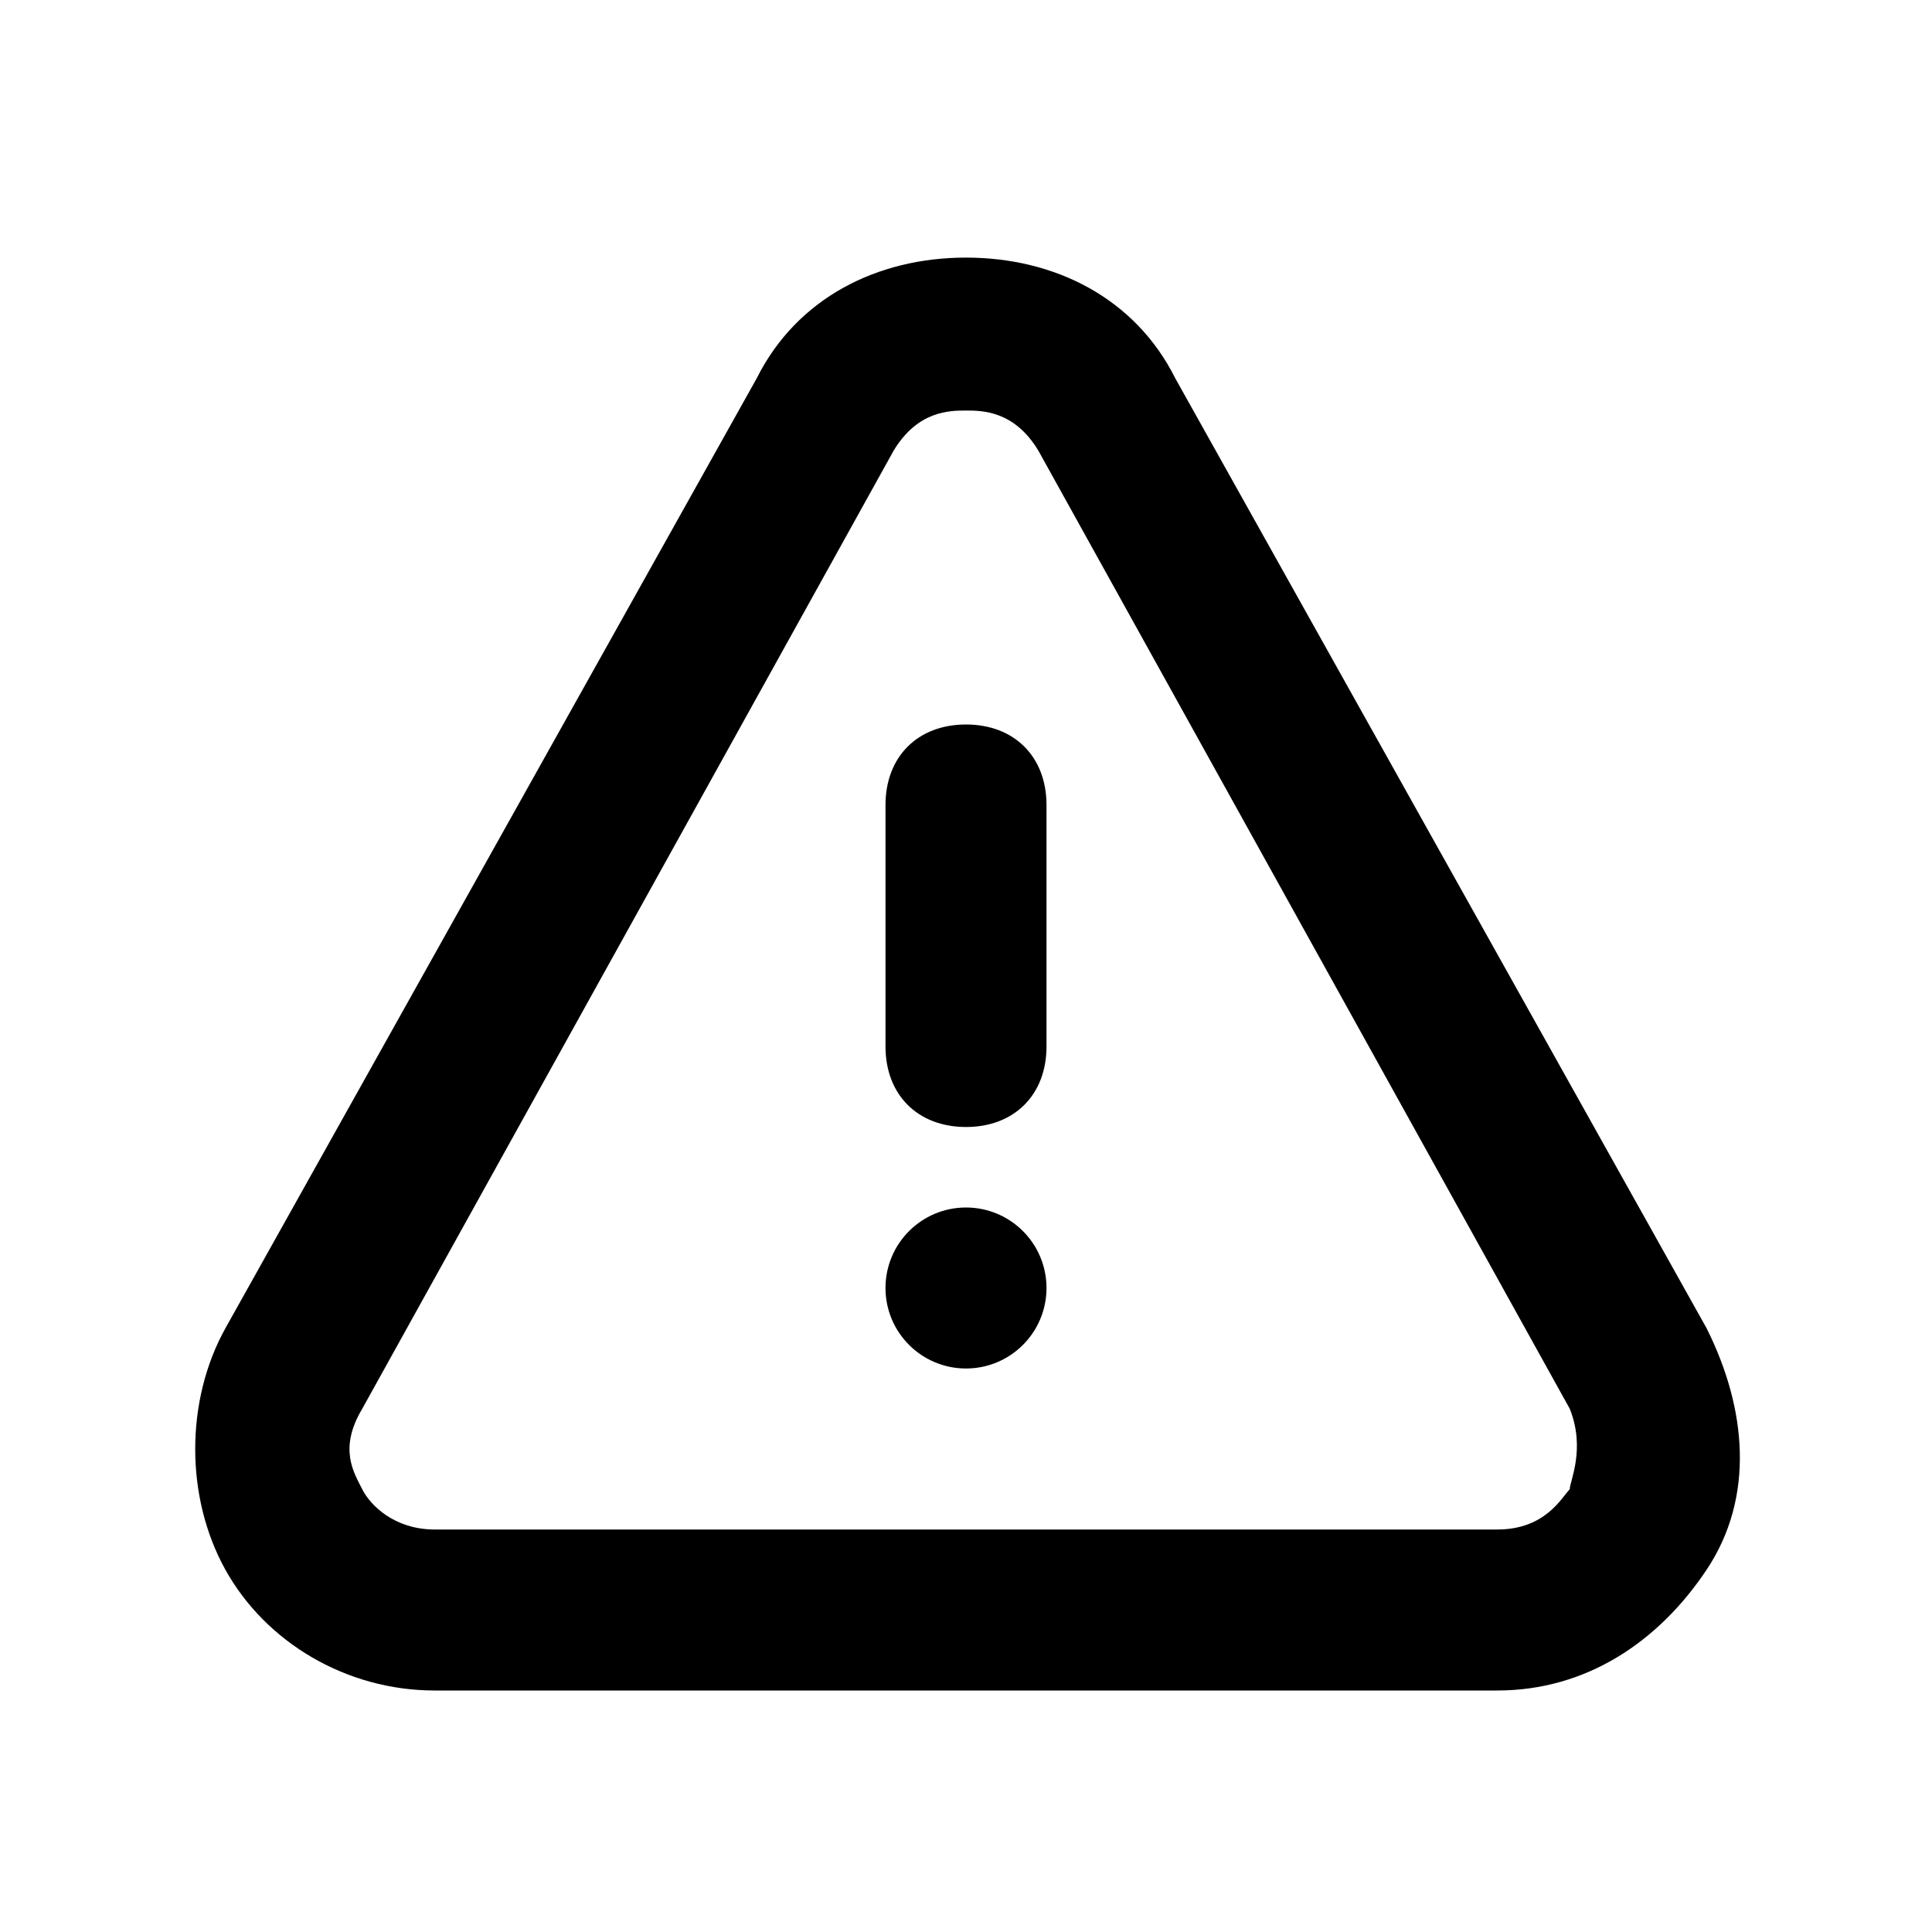
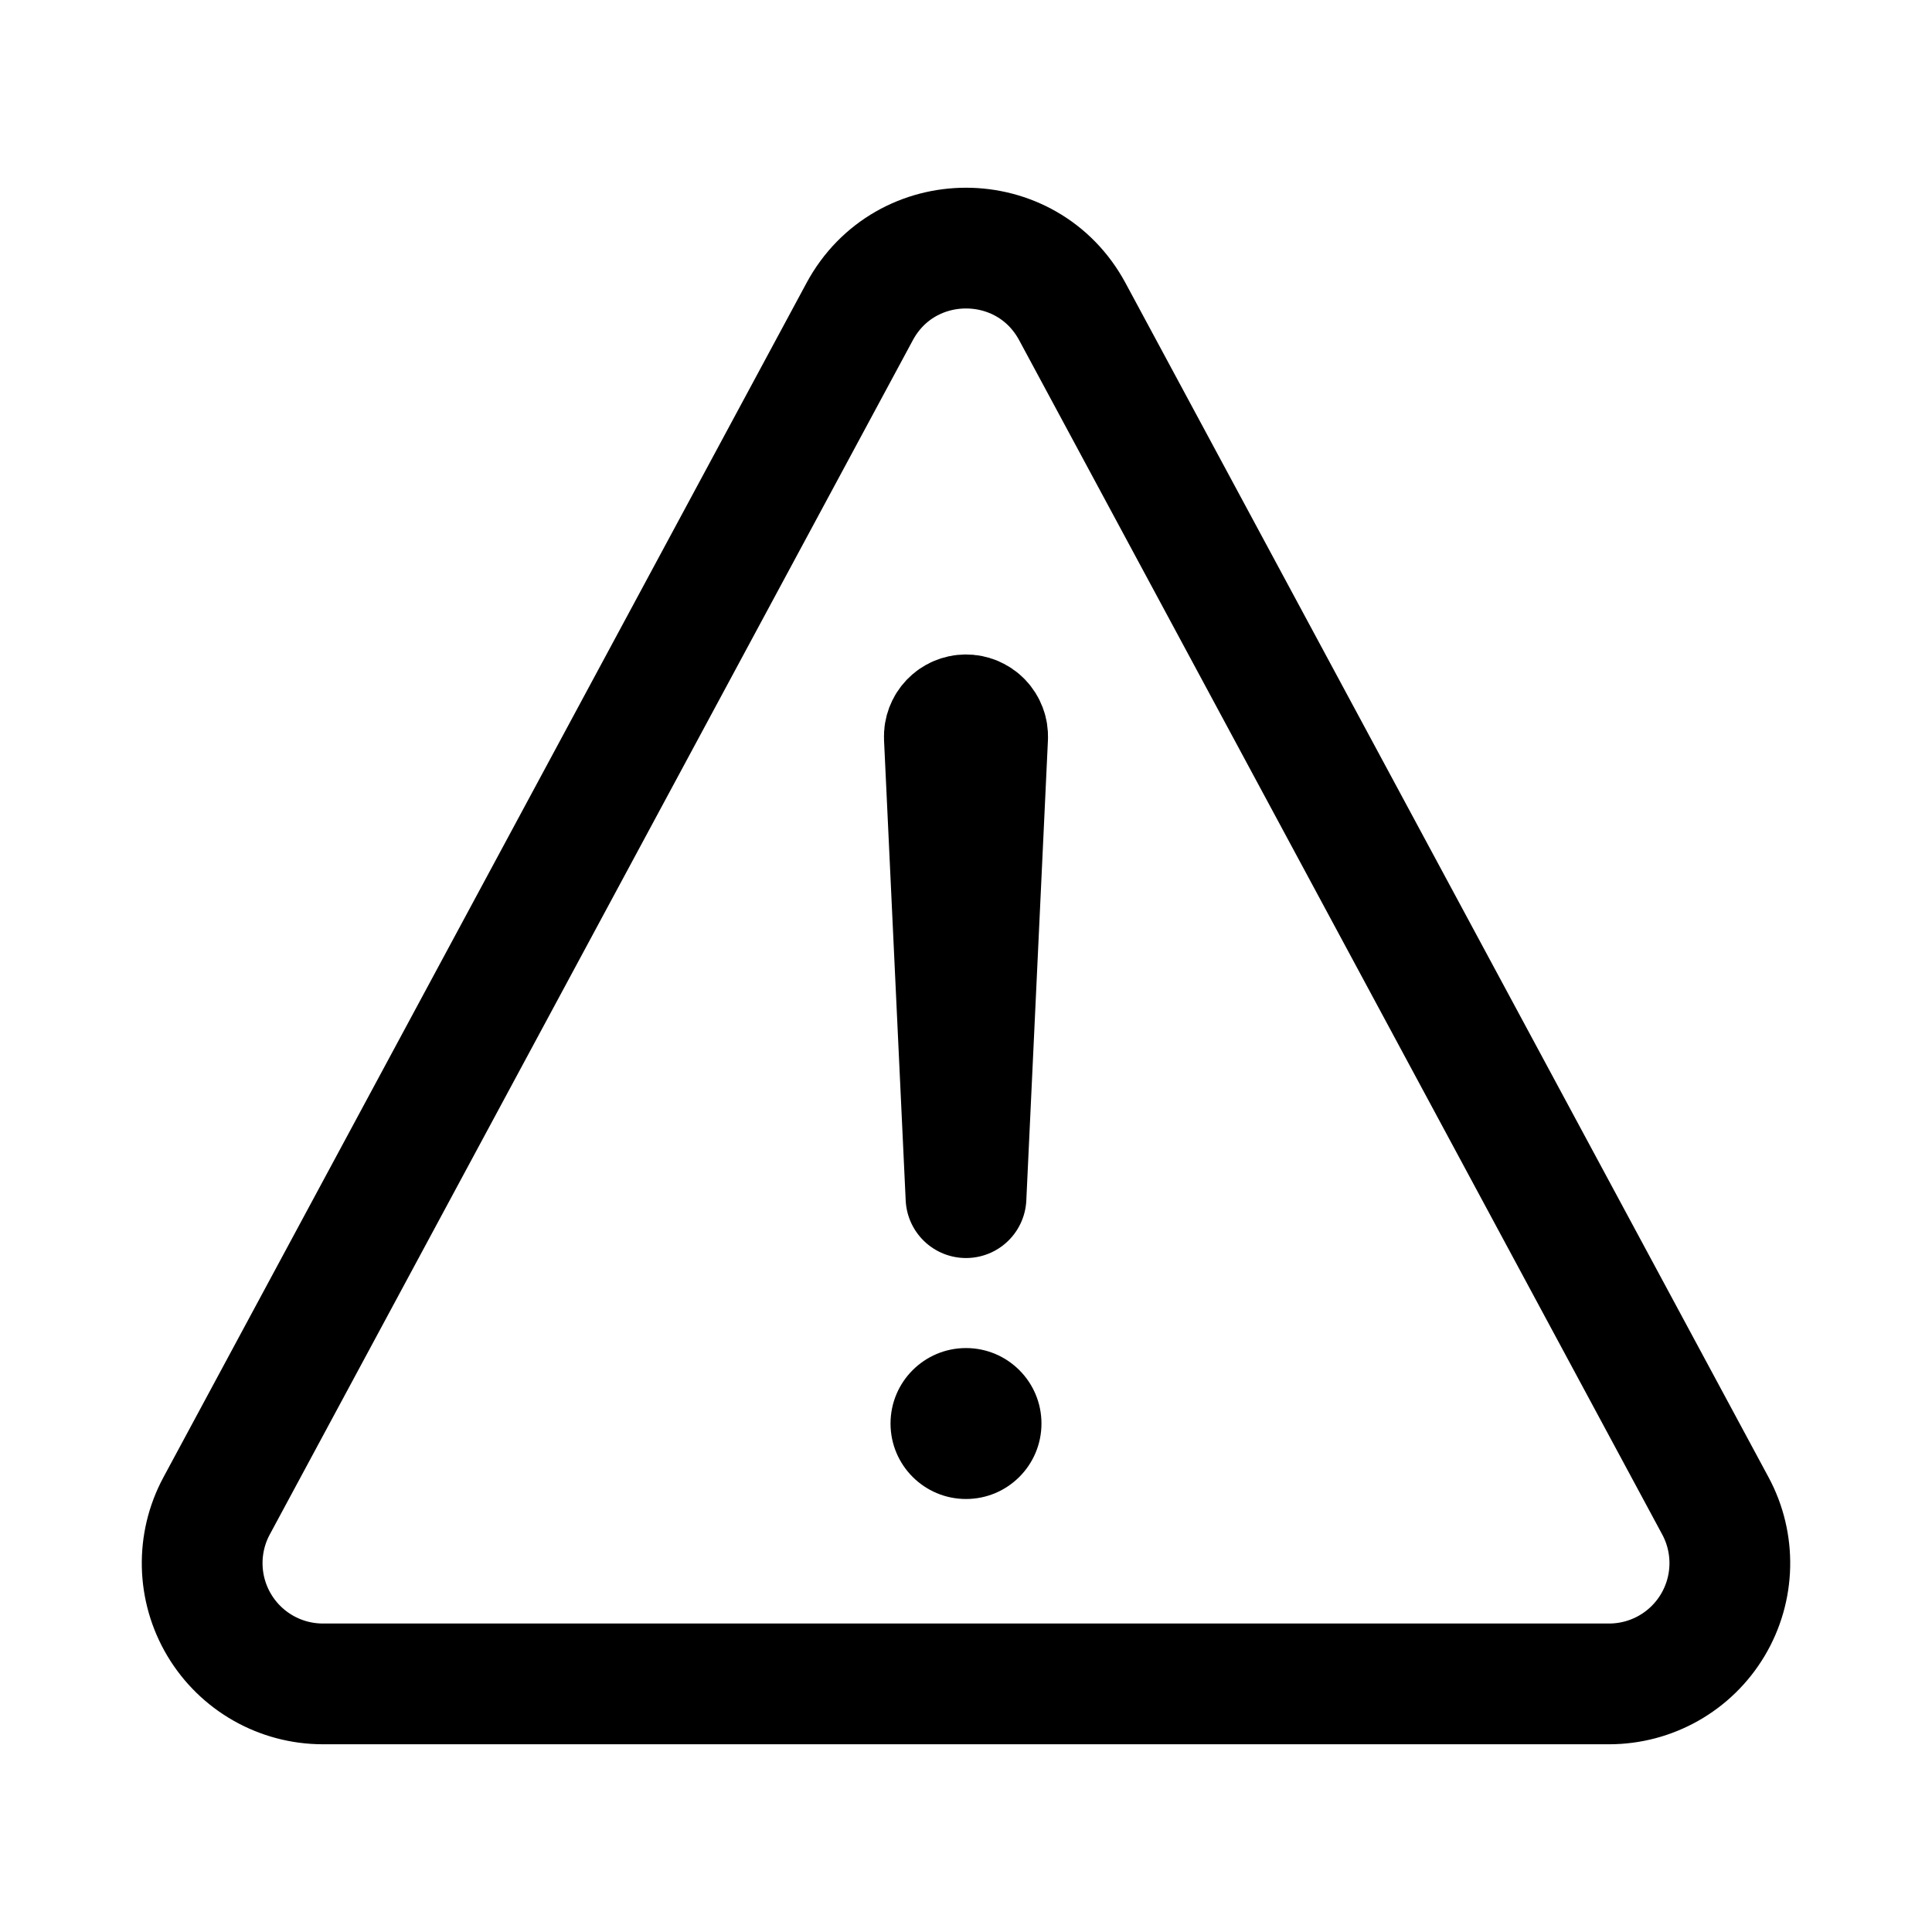
- <svg xmlns="http://www.w3.org/2000/svg" style="enable-background:new 0 0 24 24;" version="1.1" viewBox="0 0 24 24" xml:space="preserve">
-   <style type="text/css">
- 	.st0{opacity:0.2;fill:none;stroke:#000000;stroke-width:5.000000e-02;stroke-miterlimit:10;}
- </style>
-   <g id="grid_system" />
-   <g id="_icons">
-     <g>
-       <path d="M21.2,16.5L14.6,4.7c-0.5-1-1.5-1.5-2.6-1.5S9.9,3.7,9.4,4.7L2.8,16.5c-0.5,0.9-0.5,2.1,0,3S4.3,21,5.4,21h13.2    c1.1,0,2-0.6,2.6-1.5S21.7,17.5,21.2,16.5z M19.5,18.5c-0.1,0.1-0.3,0.5-0.9,0.5H5.4c-0.5,0-0.8-0.3-0.9-0.5s-0.3-0.5,0-1    l6.6-11.9c0.3-0.5,0.7-0.5,0.9-0.5s0.6,0,0.9,0.5l6.6,11.9C19.7,18,19.5,18.4,19.5,18.5z" />
-       <path d="M12,9c-0.6,0-1,0.4-1,1v3c0,0.6,0.4,1,1,1s1-0.4,1-1v-3C13,9.4,12.6,9,12,9z" />
-       <circle cx="12" cy="16" r="1" />
-     </g>
-   </g>
+ <svg xmlns="http://www.w3.org/2000/svg" height="512" viewBox="0 0 512 512" width="512">
+   <path d="M85.57,446.25H426.43a32,32,0,0,0,28.17-47.17L284.18,82.58c-12.09-22.44-44.27-22.44-56.36,0L57.4,399.08A32,32,0,0,0,85.57,446.25Z" style="fill:none;stroke:#000;stroke-linecap:round;stroke-linejoin:round;stroke-width:32px" />
+   <path d="M250.26,195.39l5.74,122,5.73-121.95a5.74,5.74,0,0,0-5.79-6h0A5.74,5.74,0,0,0,250.26,195.39Z" style="fill:none;stroke:#000;stroke-linecap:round;stroke-linejoin:round;stroke-width:32px" />
+   <path d="M256,397.25a20,20,0,1,1,20-20A20,20,0,0,1,256,397.25Z" />
</svg>
